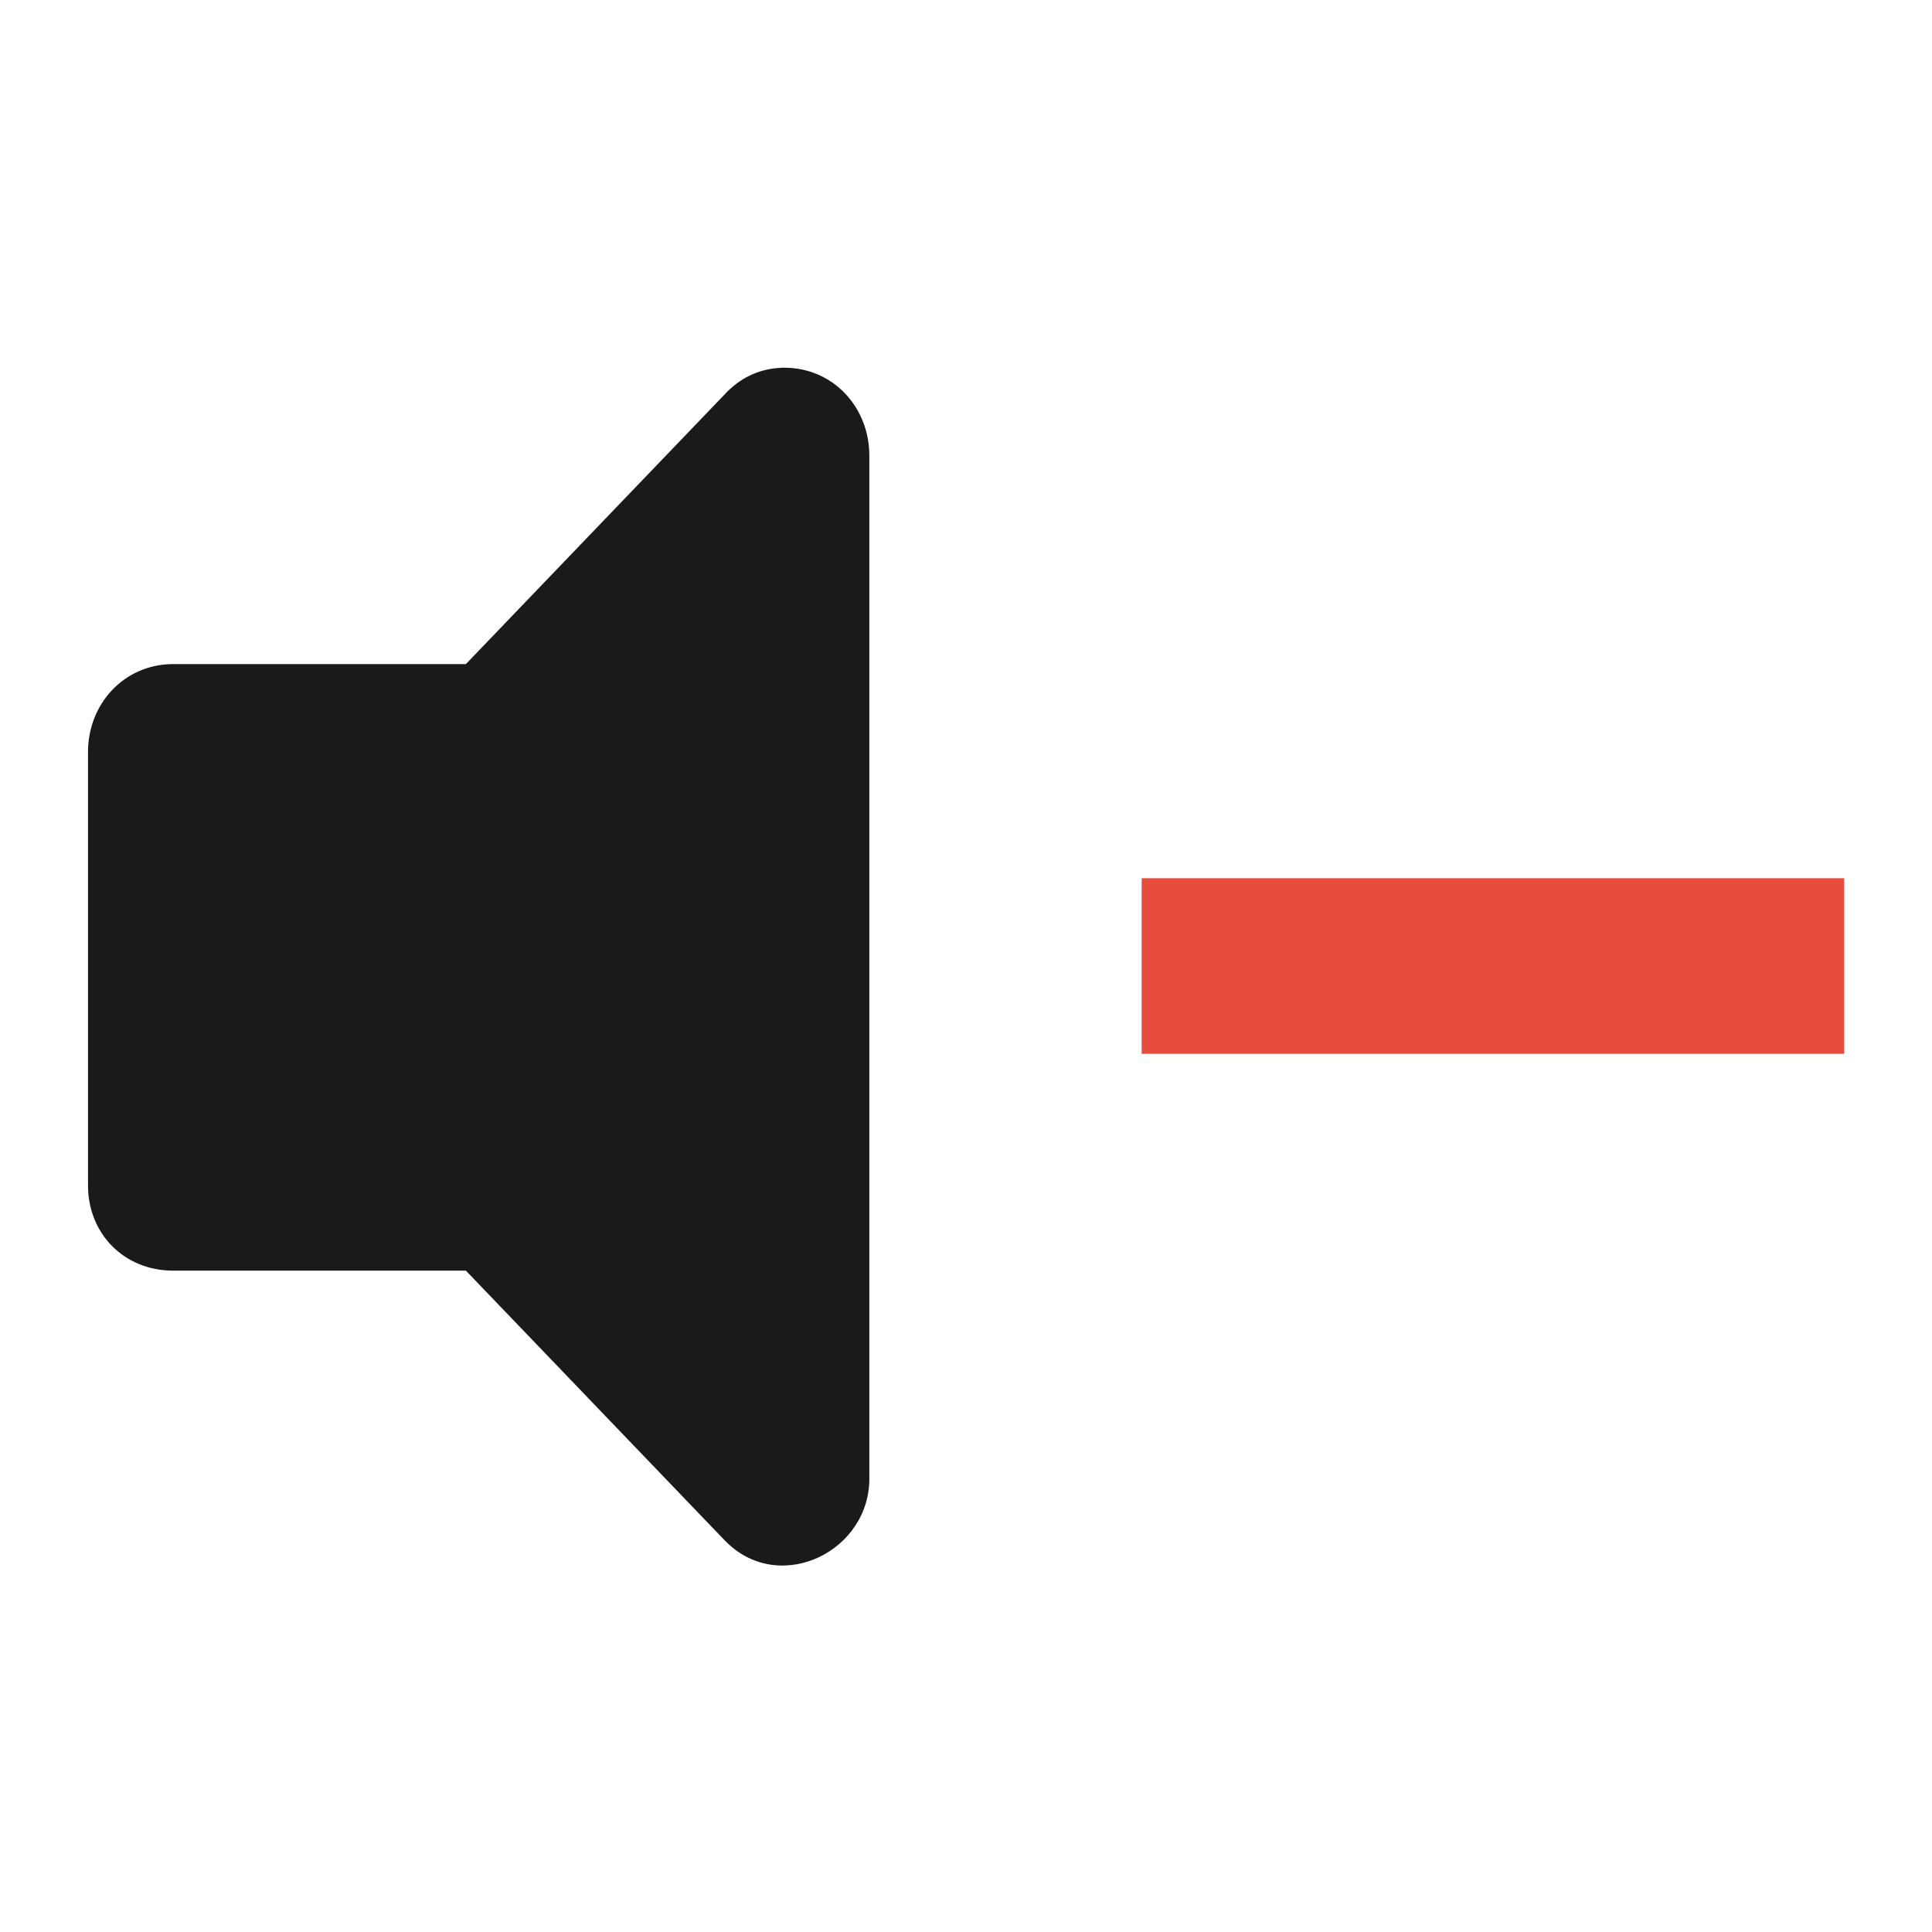
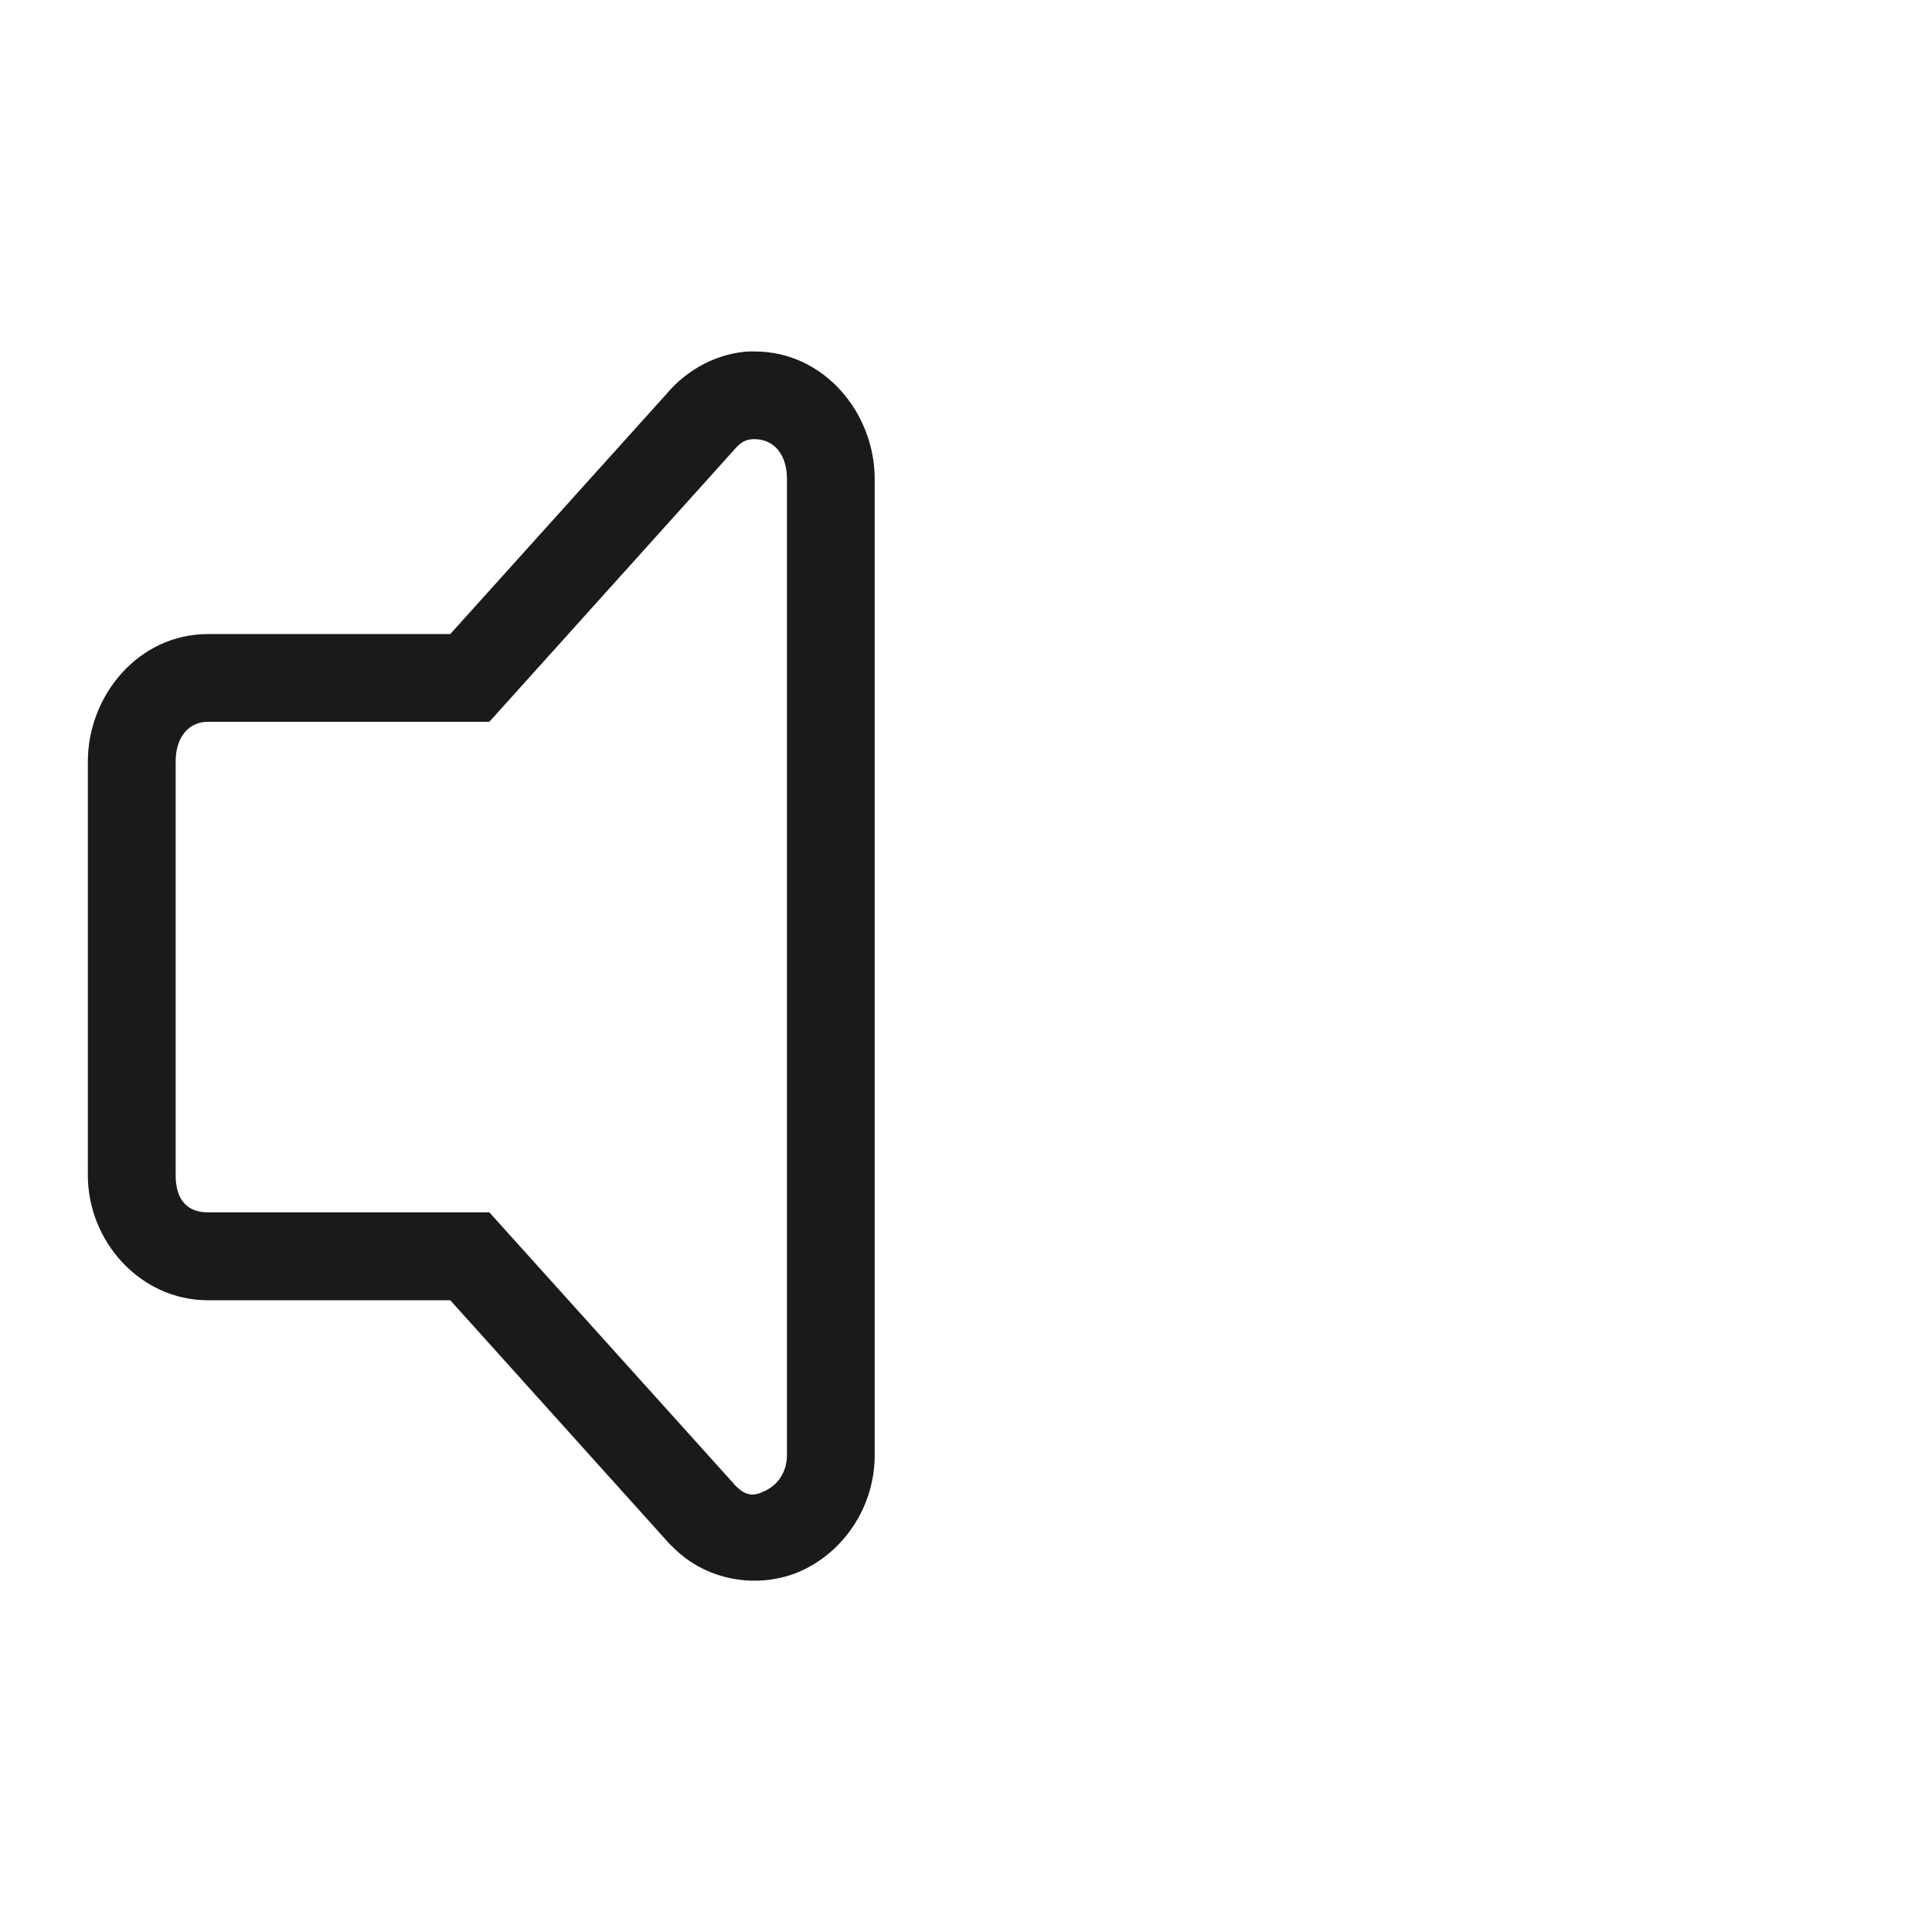
<svg xmlns="http://www.w3.org/2000/svg" width="22" height="22" id="svg3760" version="1.1">
  <defs id="defs3762" />
  <g id="layer1" transform="translate(-551.2857,-607.6479)">
-     <g id="g3806" transform="translate(551.2879,607.6479)">
-       <path id="path3174" d="M 8.897,4.188 C 8.636,4.198 8.414,4.309 8.241,4.5 l -2.938,3.062 -3.334,0 C 1.409,7.563 1,8.017 1,8.562 L 1,13.5 c 5.26e-5,0.546 0.409,0.969 0.969,0.969 l 3.334,0 2.938,3.062 c 0.01,0.011 0.02,0.021 0.031,0.031 0.614,0.604 1.645,0.1 1.625,-0.75 l 0,-11.625 c -5.2e-5,-0.546 -0.409,-1 -0.969,-1 -0.01,-3.255e-4 -0.021,-3.255e-4 -0.031,0 z" style="color:#000000;font-style:normal;font-variant:normal;font-weight:normal;font-stretch:normal;font-size:medium;line-height:normal;font-family:Sans;-inkscape-font-specification:Sans;text-indent:0;text-align:start;text-decoration:none;text-decoration-line:none;letter-spacing:normal;word-spacing:normal;text-transform:none;direction:ltr;block-progression:tb;writing-mode:lr-tb;baseline-shift:baseline;text-anchor:start;display:inline;overflow:visible;visibility:visible;fill:#1a1a1a;fill-opacity:1;fill-rule:nonzero;stroke:none;stroke-width:1;marker:none;enable-background:accumulate" />
+     <rect style="fill:#ff0000;fill-opacity:0;stroke:none" id="rect3812" width="22" height="22" x="551.286" y="608.648" />
+     <rect y="617.648" x="591.286" height="22" width="22" id="rect4168" style="fill:#ff0000;fill-opacity:0;stroke:none" />
+     <g id="g4169" style="fill:#1a1a1a;fill-opacity:1" transform="translate(-40,-10)">
+       <path id="path4160" d="m 599.831,621.649 c -0.372,0.016 -0.716,0.204 -0.945,0.473 l -2.473,2.746 -2.76,0 c -0.789,8e-5 -1.367,0.698 -1.367,1.453 l 0,4.709 c 7e-5,0.755 0.598,1.424 1.367,1.424 l 2.76,0 2.48,2.756 c 0.012,0.014 0.025,0.026 0.037,0.039 4.3e-4,4.6e-4 0.002,-4.5e-4 0.002,0 0.419,0.438 1.062,0.497 1.525,0.264 0.464,-0.234 0.802,-0.737 0.789,-1.334 l 0,-11.076 c -7e-5,-0.755 -0.578,-1.453 -1.367,-1.453 -0.015,-2.2e-4 -0.03,-4.9e-4 -0.045,0 l -0.002,0 -0.002,0 z m 0.041,1 0.002,0 0.006,0 c 0.212,2e-5 0.367,0.167 0.367,0.453 l 0,11.092 0,0.006 c 0.005,0.214 -0.11,0.355 -0.24,0.42 -0.13,0.065 -0.221,0.076 -0.352,-0.061 l -0.006,-0.006 -0.004,-0.004 c -0.001,-10e-4 -0.003,-0.003 -0.004,-0.004 l 0,-0.002 -2.783,-3.09 -3.205,0 c -0.232,10e-6 -0.367,-0.138 -0.367,-0.424 l 0,-4.709 c 3e-5,-0.286 0.155,-0.453 0.367,-0.453 l 3.205,0 2.783,-3.092 0.004,-0.004 c 0.08,-0.094 0.133,-0.119 0.227,-0.123 z" style="color:#000000;font-style:normal;font-variant:normal;font-weight:normal;font-stretch:normal;font-size:medium;line-height:normal;font-family:Sans;-inkscape-font-specification:Sans;text-indent:0;text-align:start;text-decoration:none;text-decoration-line:none;text-decoration-style:solid;text-decoration-color:#000000;letter-spacing:normal;word-spacing:normal;text-transform:none;direction:ltr;block-progression:tb;writing-mode:lr-tb;baseline-shift:baseline;text-anchor:start;white-space:normal;clip-rule:nonzero;display:inline;overflow:visible;visibility:visible;opacity:1;isolation:auto;mix-blend-mode:normal;color-interpolation:sRGB;color-interpolation-filters:linearRGB;solid-color:#000000;solid-opacity:1;fill:#1a1a1a;fill-opacity:1;fill-rule:nonzero;stroke:none;stroke-width:1;stroke-linecap:butt;stroke-linejoin:miter;stroke-miterlimit:4;stroke-dasharray:none;stroke-dashoffset:0;stroke-opacity:1;marker:none;color-rendering:auto;image-rendering:auto;shape-rendering:auto;text-rendering:auto;enable-background:accumulate" />
    </g>
-     <rect style="fill:#ff0000;fill-opacity:0;stroke:none" id="rect3812" width="22" height="22" x="551.286" y="608.648" />
-     <path style="fill:#e74c3c;fill-opacity:1" d="m 564.286,617.648 8,0 0,2 -8,0 z" id="rect4237" />
  </g>
</svg>
